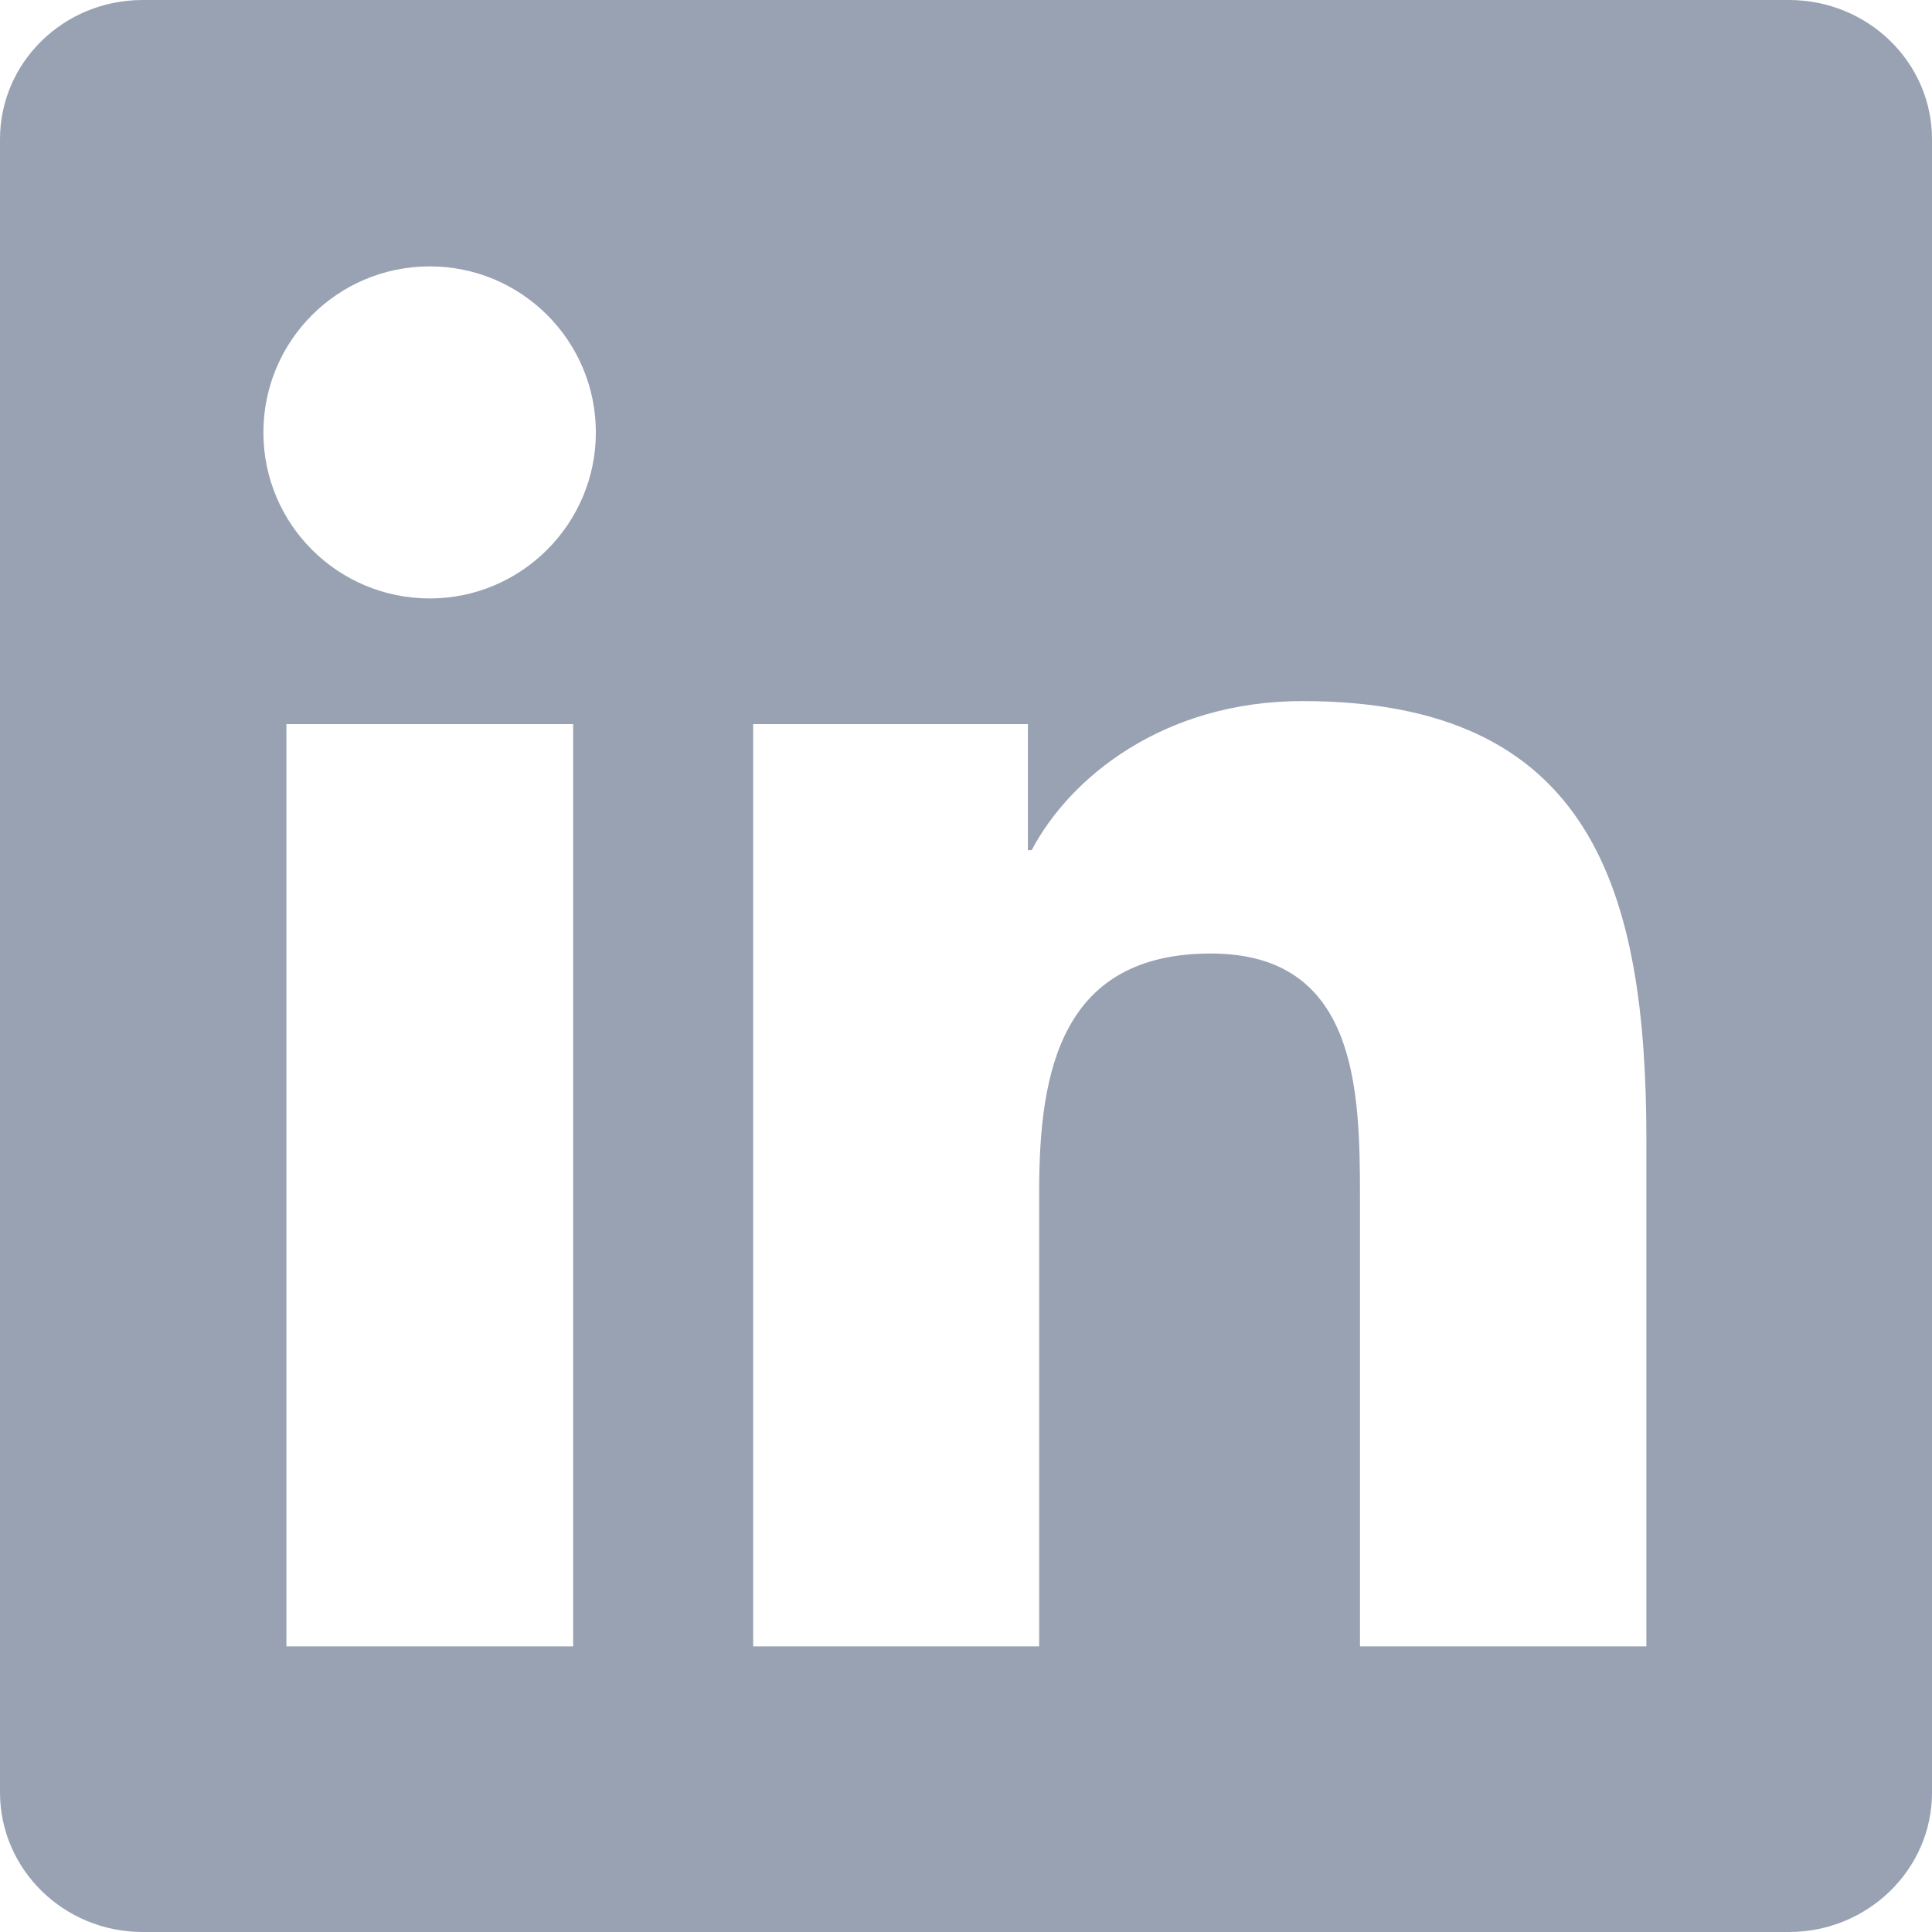
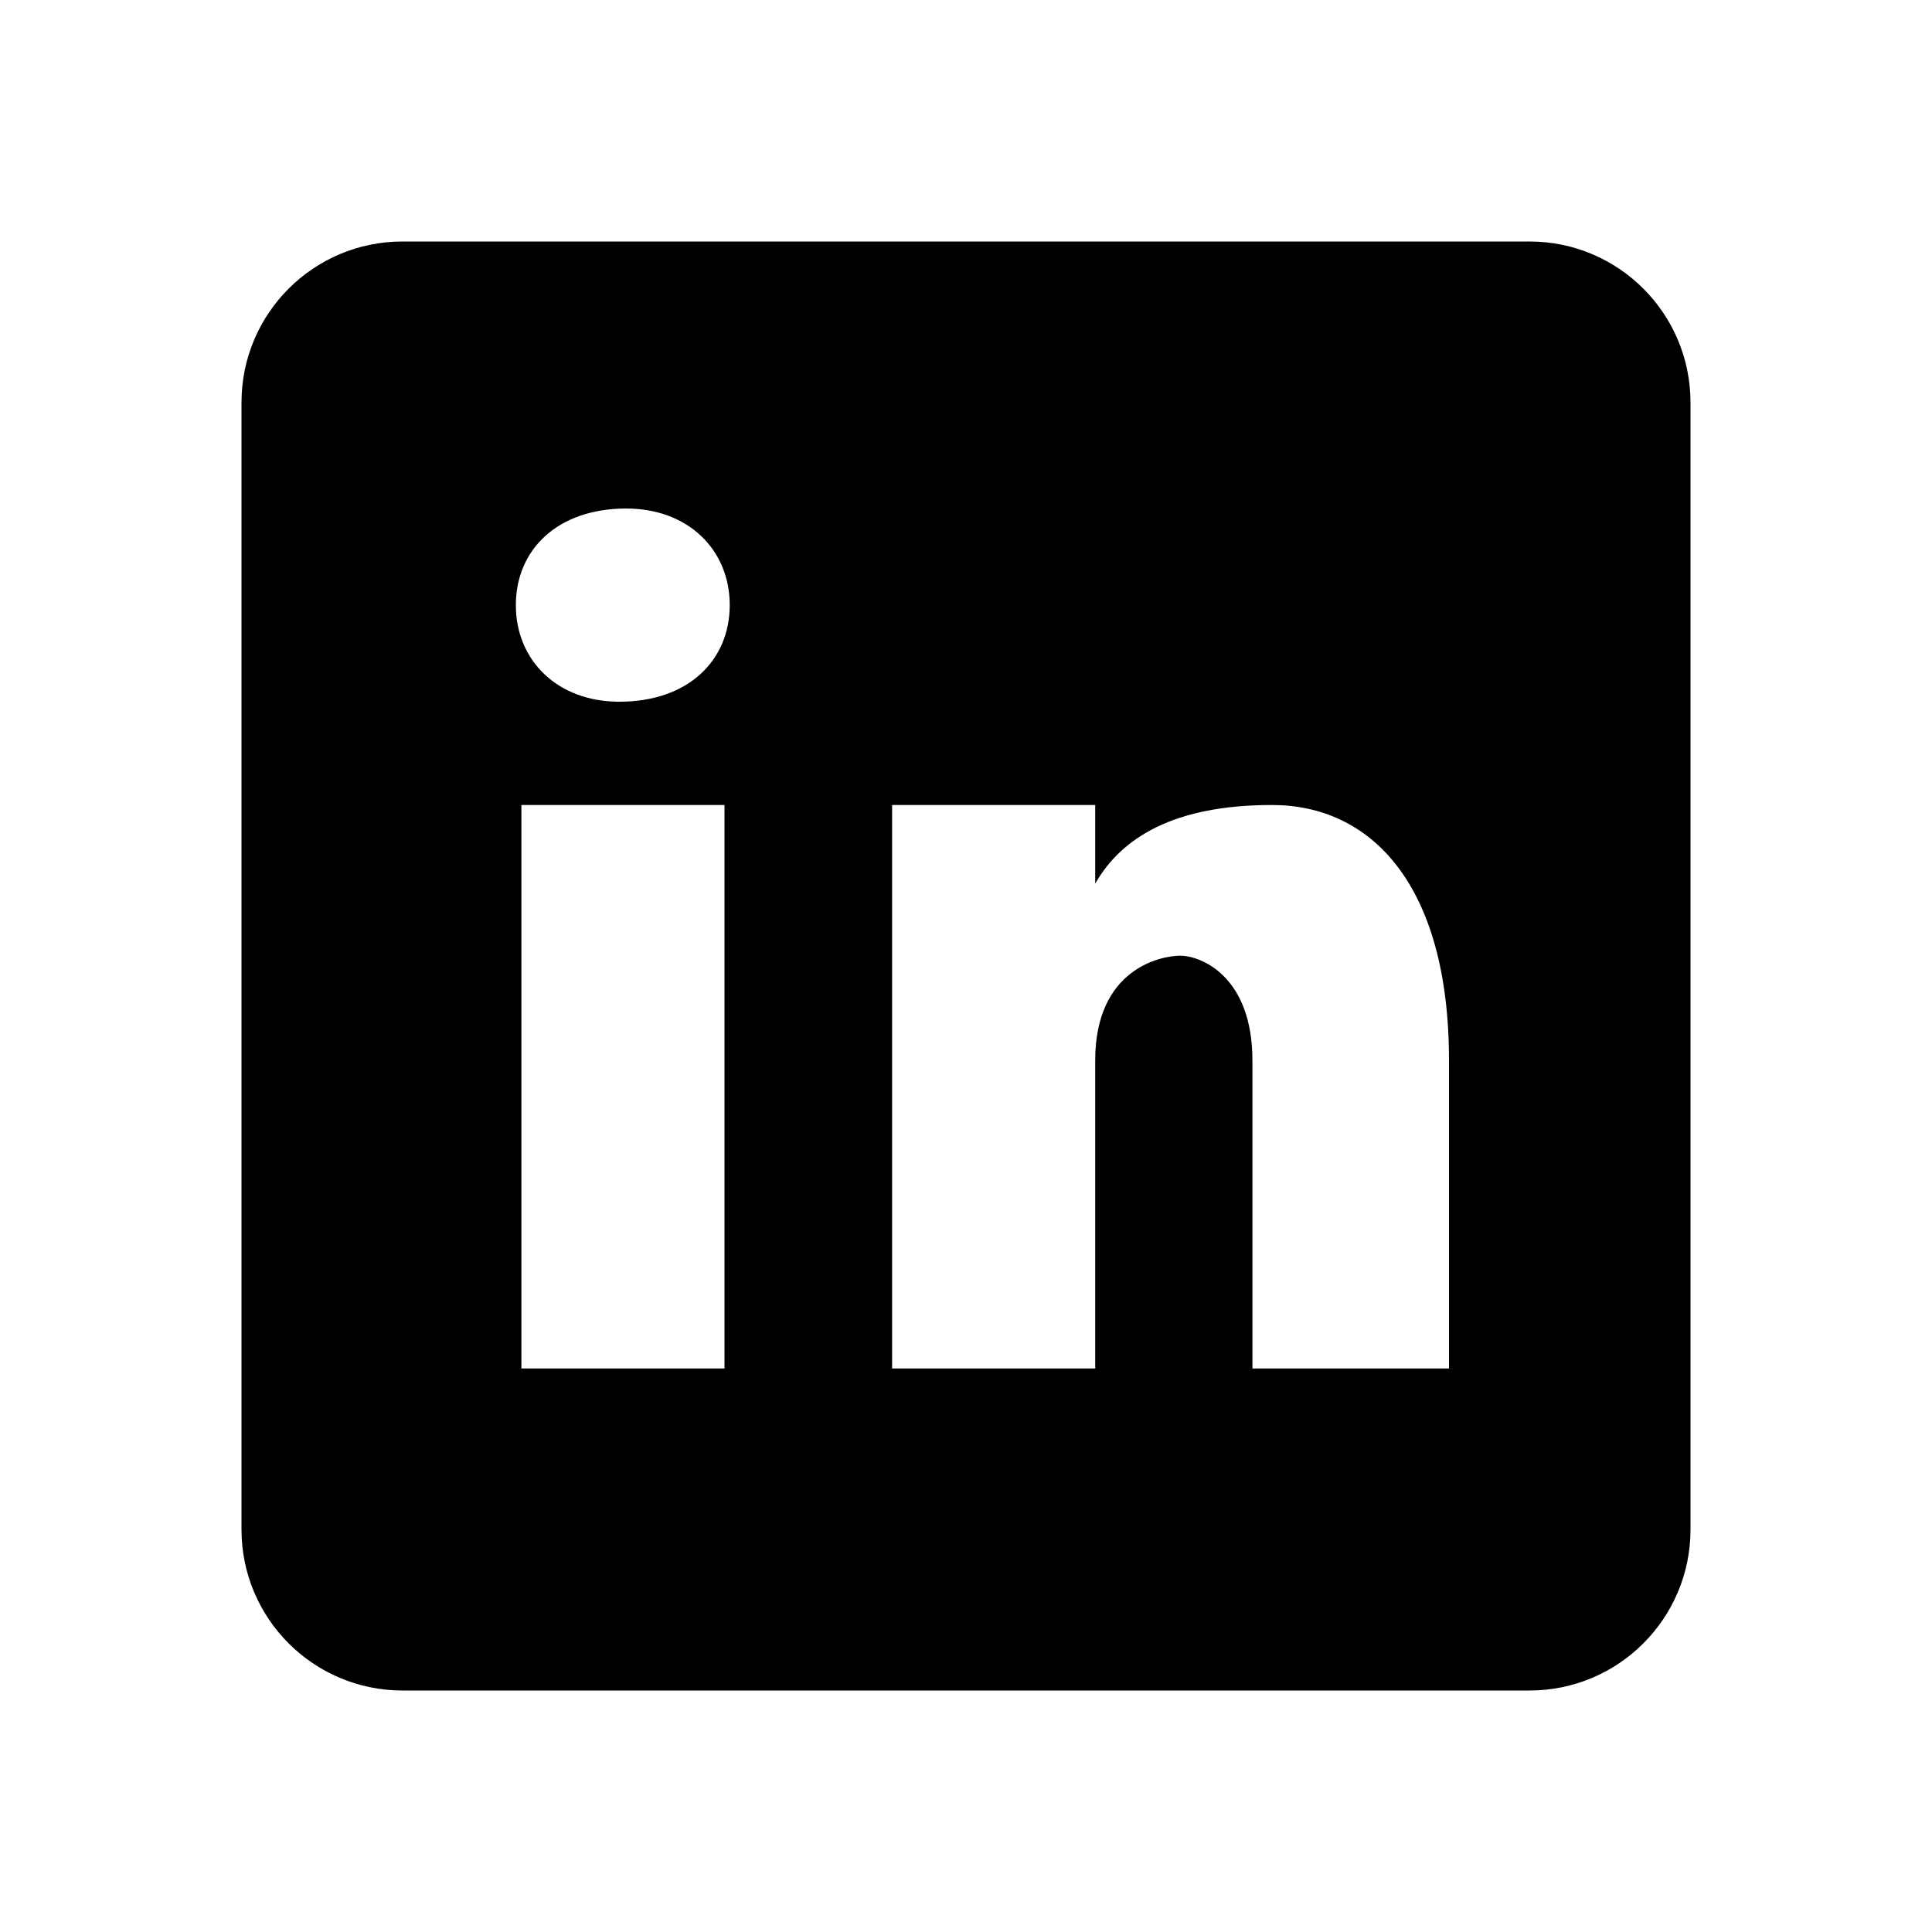
- <svg xmlns="http://www.w3.org/2000/svg" width="24" height="24" viewBox="0 0 24 24" fill="none">
-   <path d="M22.223 0H1.772C0.792 0 0 0.773 0 1.73V22.266C0 23.222 0.792 24 1.772 24H22.223C23.203 24 24 23.222 24 22.27V1.73C24 0.773 23.203 0 22.223 0ZM7.12 20.452H3.558V8.995H7.12V20.452ZM5.339 7.434C4.195 7.434 3.272 6.511 3.272 5.372C3.272 4.233 4.195 3.309 5.339 3.309C6.478 3.309 7.402 4.233 7.402 5.372C7.402 6.506 6.478 7.434 5.339 7.434ZM20.452 20.452H16.894V14.883C16.894 13.556 16.87 11.845 15.042 11.845C13.191 11.845 12.909 13.294 12.909 14.789V20.452H9.356V8.995H12.769V10.561H12.816C13.289 9.661 14.452 8.709 16.181 8.709C19.786 8.709 20.452 11.081 20.452 14.166V20.452Z" fill="#98A2B3" />
+ <svg xmlns="http://www.w3.org/2000/svg" viewBox="0 0 24 24" width="24px" height="24px">
+   <path d="M19,3H5C3.895,3,3,3.895,3,5v14c0,1.105,0.895,2,2,2h14c1.105,0,2-0.895,2-2V5C21,3.895,20.105,3,19,3z M9,17H6.477v-7H9 V17z M7.694,8.717c-0.771,0-1.286-0.514-1.286-1.2s0.514-1.2,1.371-1.2c0.771,0,1.286,0.514,1.286,1.2S8.551,8.717,7.694,8.717z M18,17h-2.442v-3.826c0-1.058-0.651-1.302-0.895-1.302s-1.058,0.163-1.058,1.302c0,0.163,0,3.826,0,3.826h-2.523v-7h2.523v0.977 C13.93,10.407,14.581,10,15.802,10C17.023,10,18,10.977,18,13.174V17z" />
</svg>
